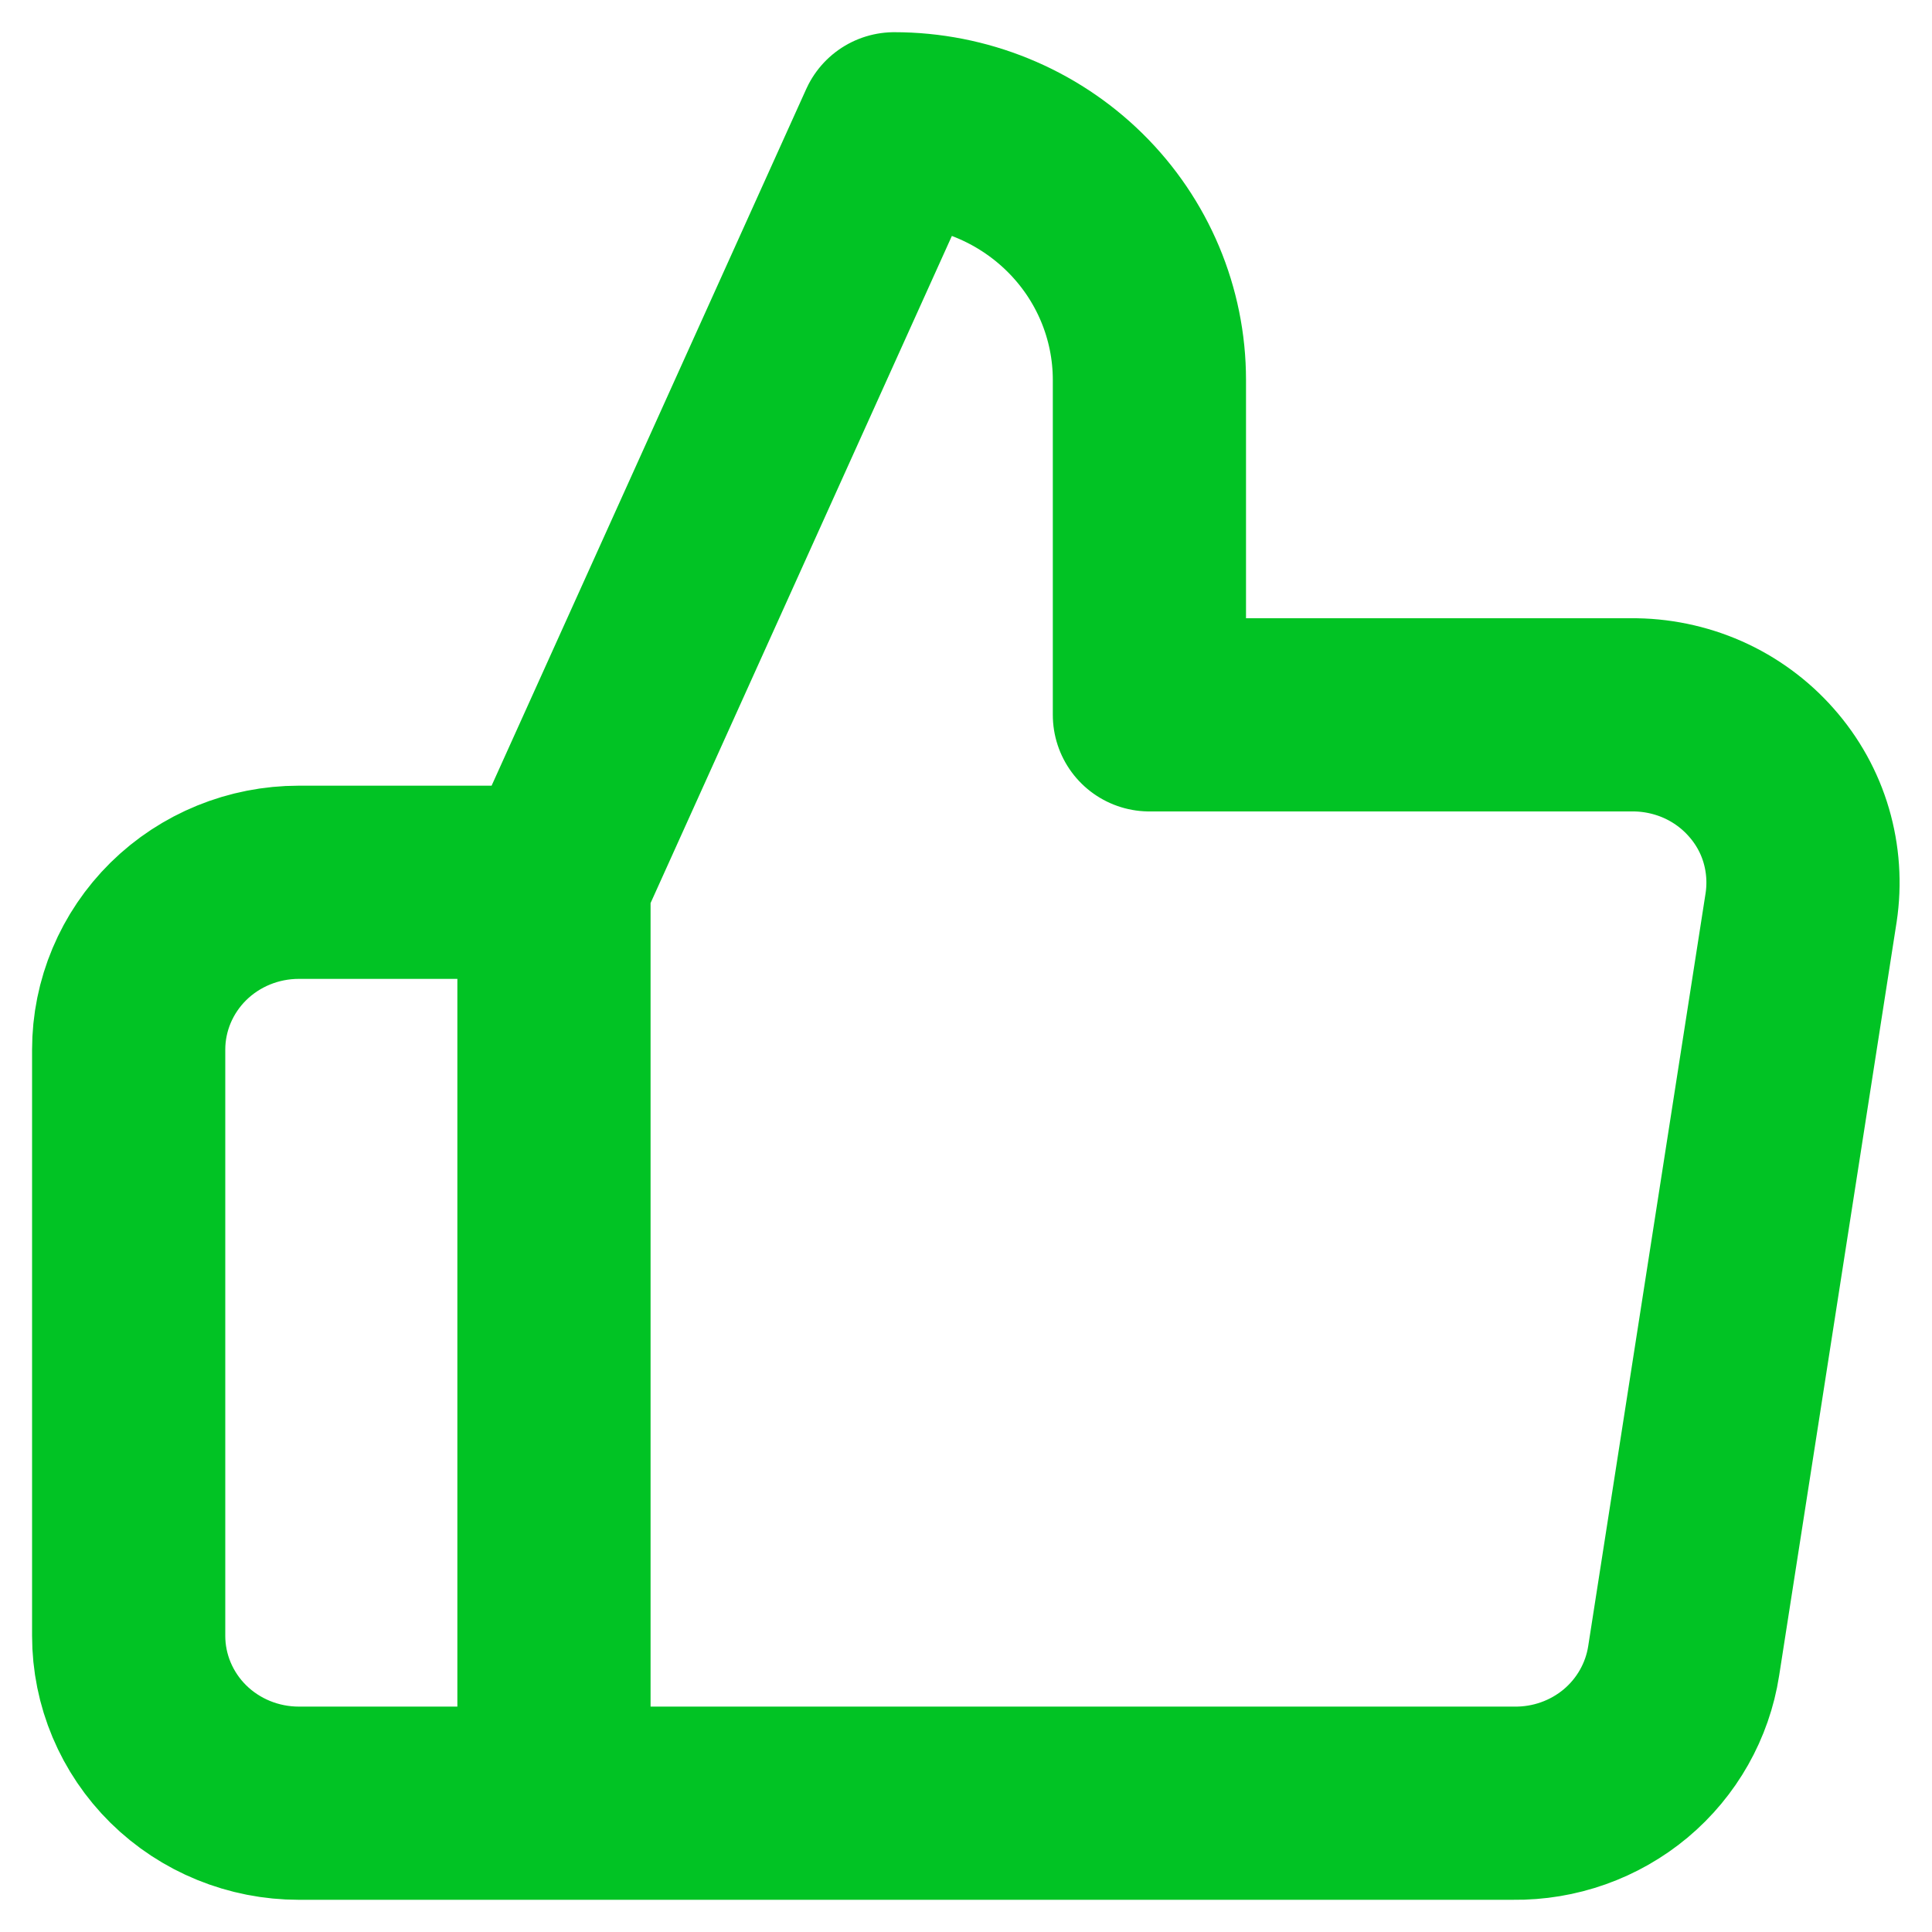
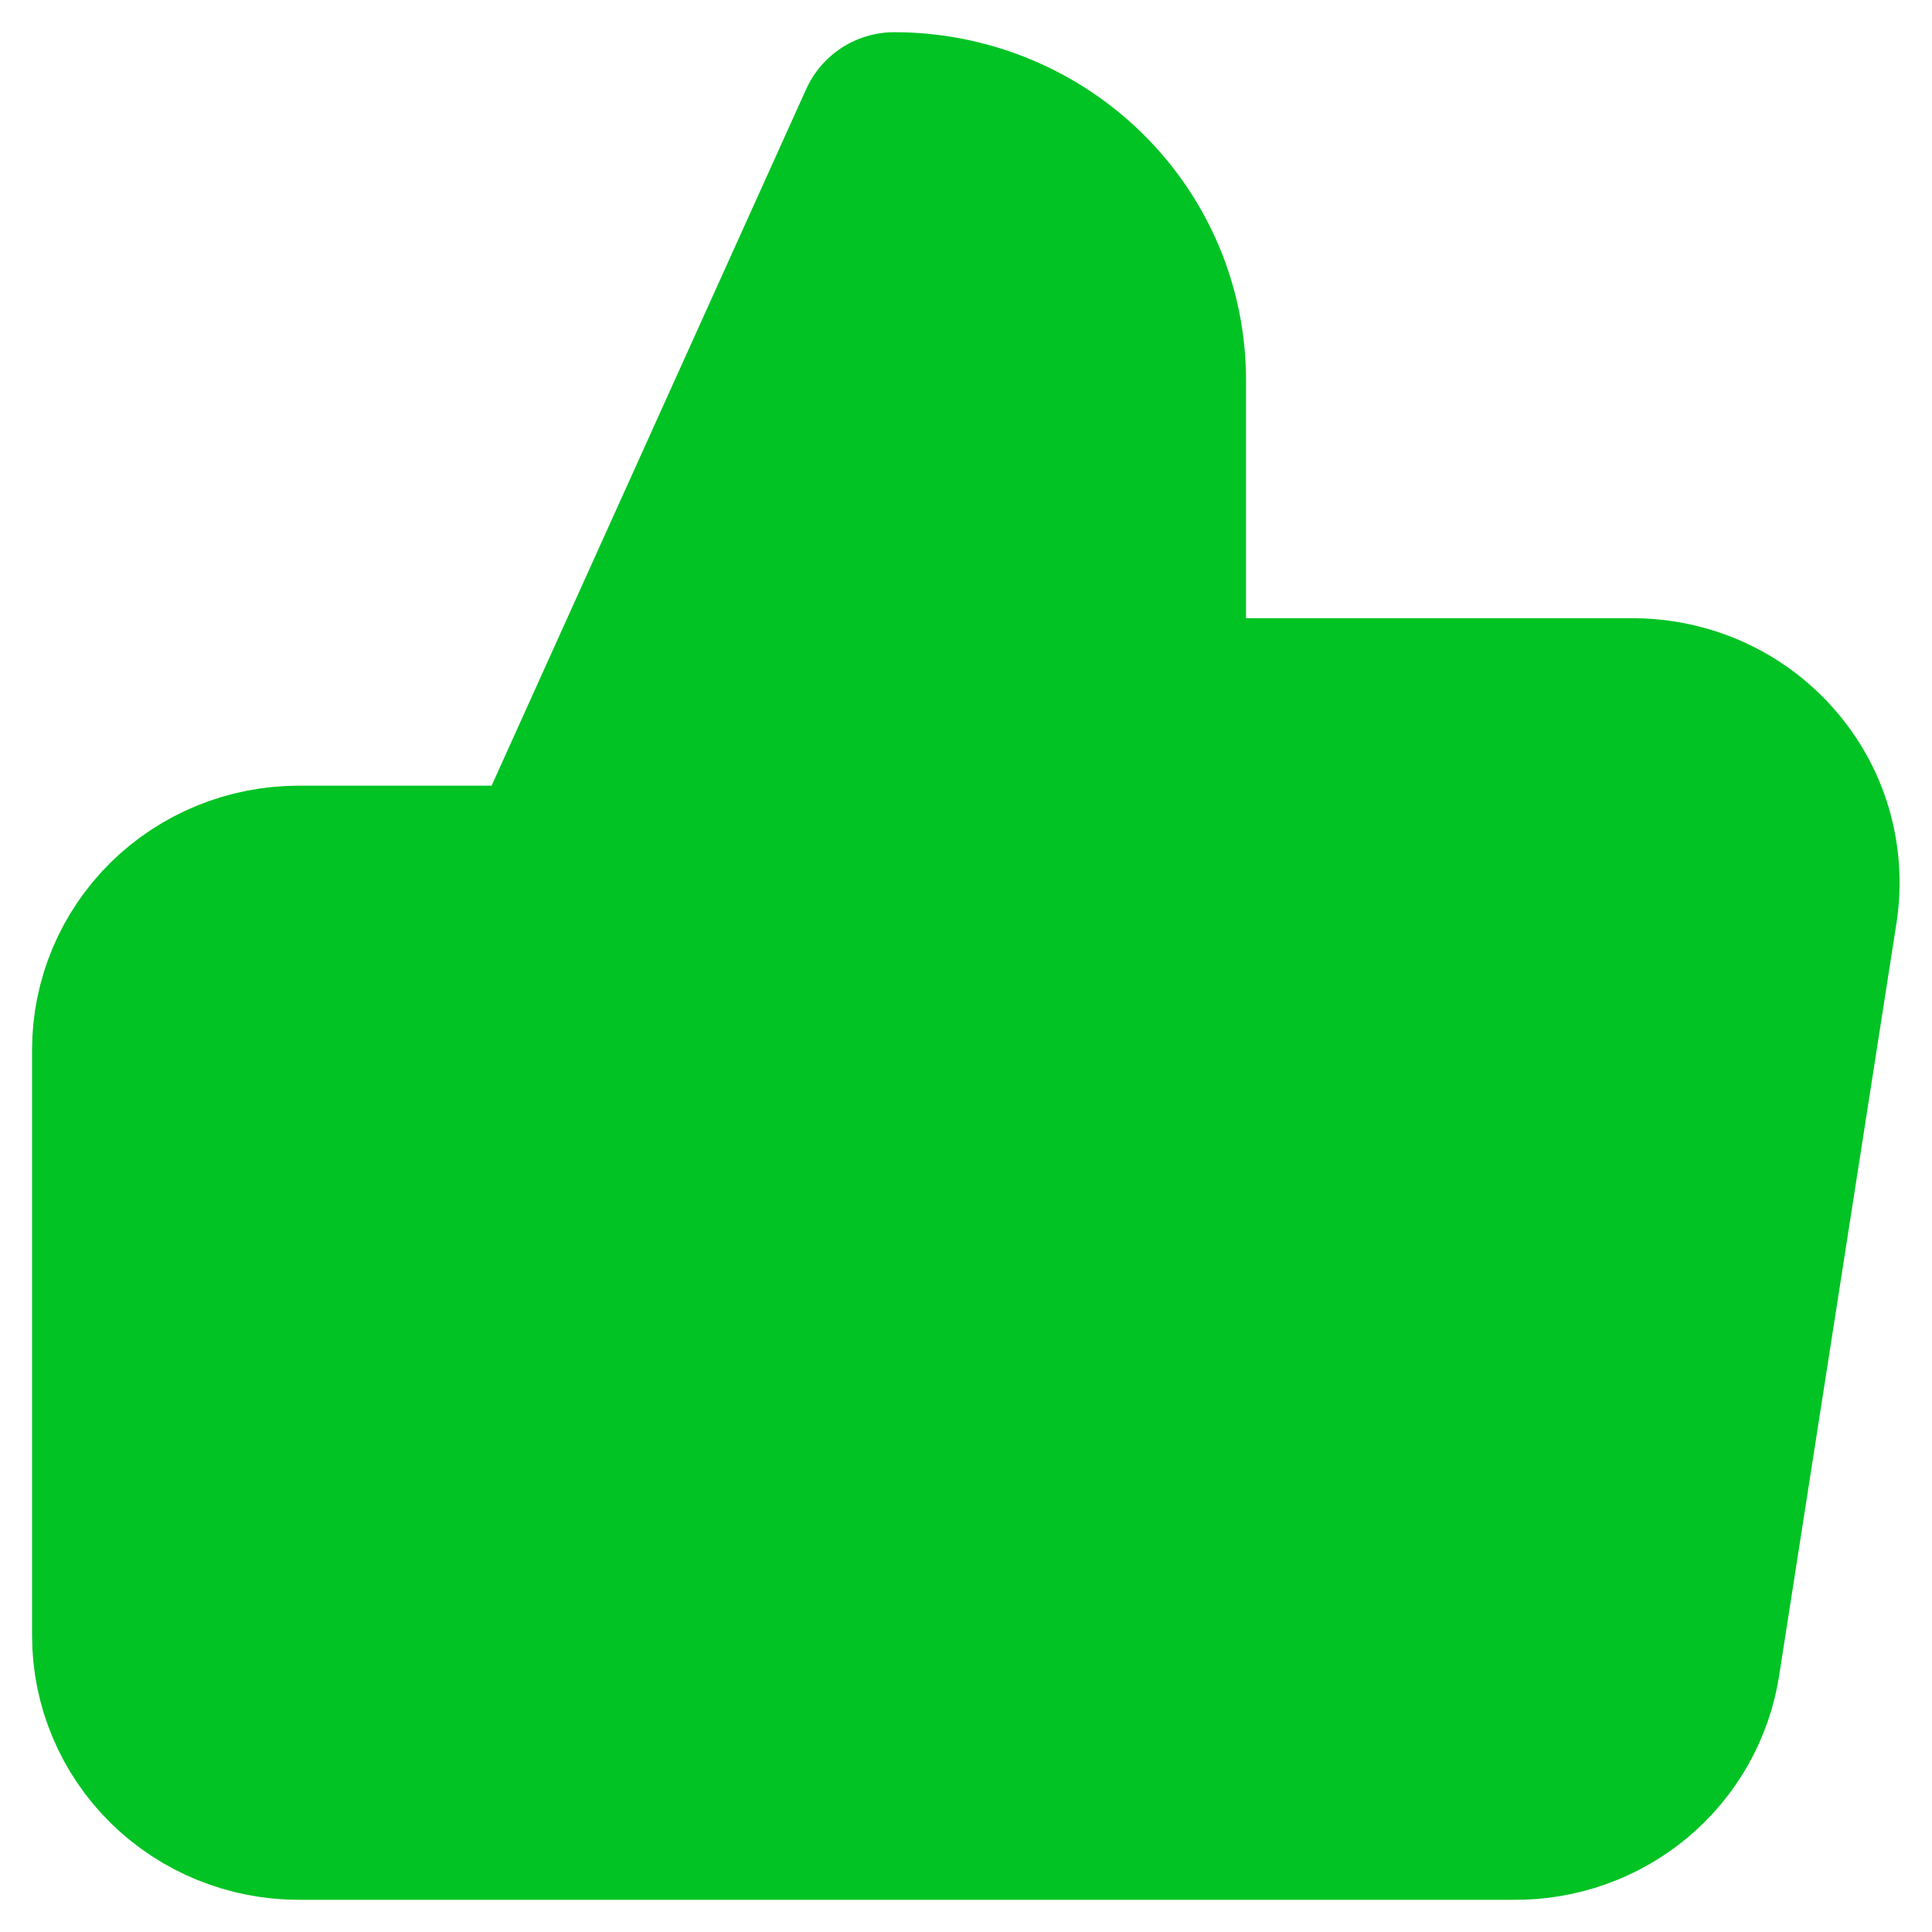
- <svg xmlns="http://www.w3.org/2000/svg" width="15" height="15" viewBox="0 0 15 15" fill="none">
+ <svg xmlns="http://www.w3.org/2000/svg" width="15" height="15" viewBox="0 0 15 15" fill="#01C324">
  <path d="M4.301 6.85L6.943 1C7.468 1 7.972 1.205 8.344 1.571C8.716 1.937 8.924 2.433 8.924 2.95V5.55H12.663C12.854 5.548 13.044 5.587 13.219 5.664C13.393 5.741 13.549 5.855 13.674 5.997C13.8 6.139 13.893 6.306 13.946 6.487C13.999 6.668 14.012 6.859 13.984 7.045L13.072 12.895C13.024 13.205 12.864 13.488 12.622 13.691C12.379 13.894 12.07 14.004 11.751 14H4.301M4.301 6.85V14M4.301 6.85H2.32C1.969 6.85 1.633 6.987 1.385 7.231C1.138 7.475 0.999 7.805 0.999 8.15V12.7C0.999 13.045 1.138 13.375 1.385 13.619C1.633 13.863 1.969 14 2.32 14H4.301" stroke="#01C324" stroke-width="1.5" stroke-linecap="round" stroke-linejoin="round" />
</svg>
